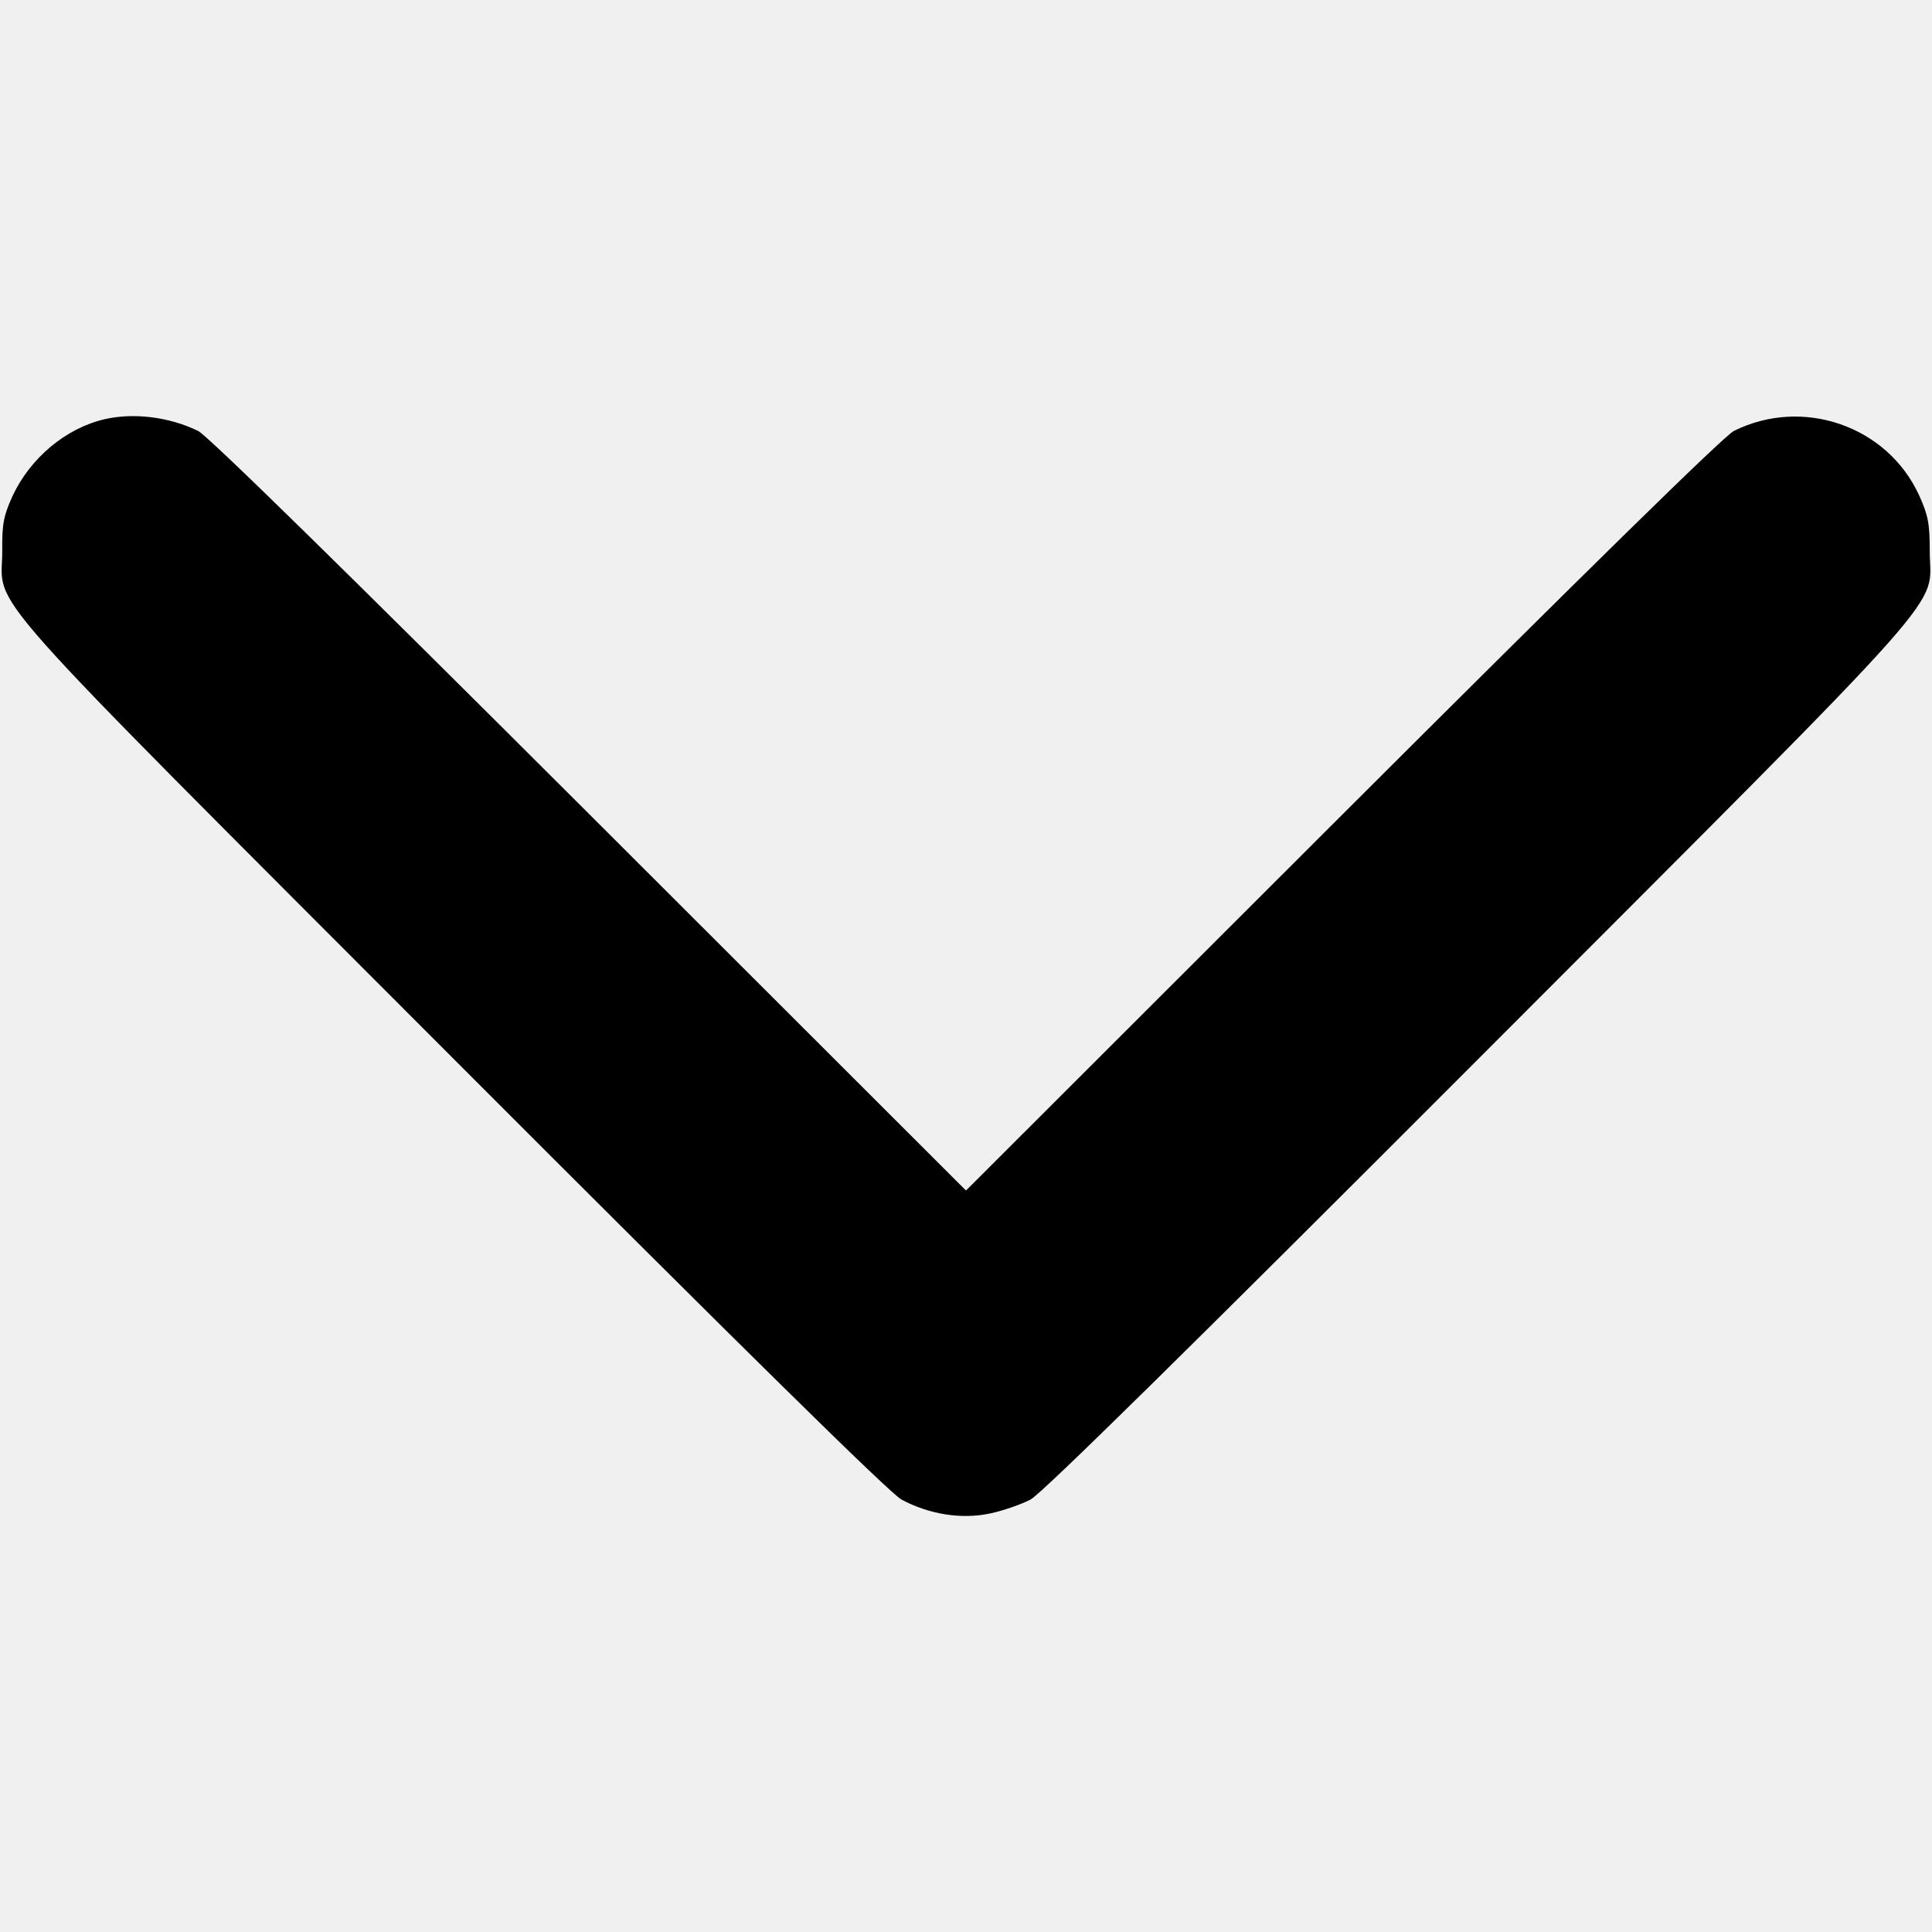
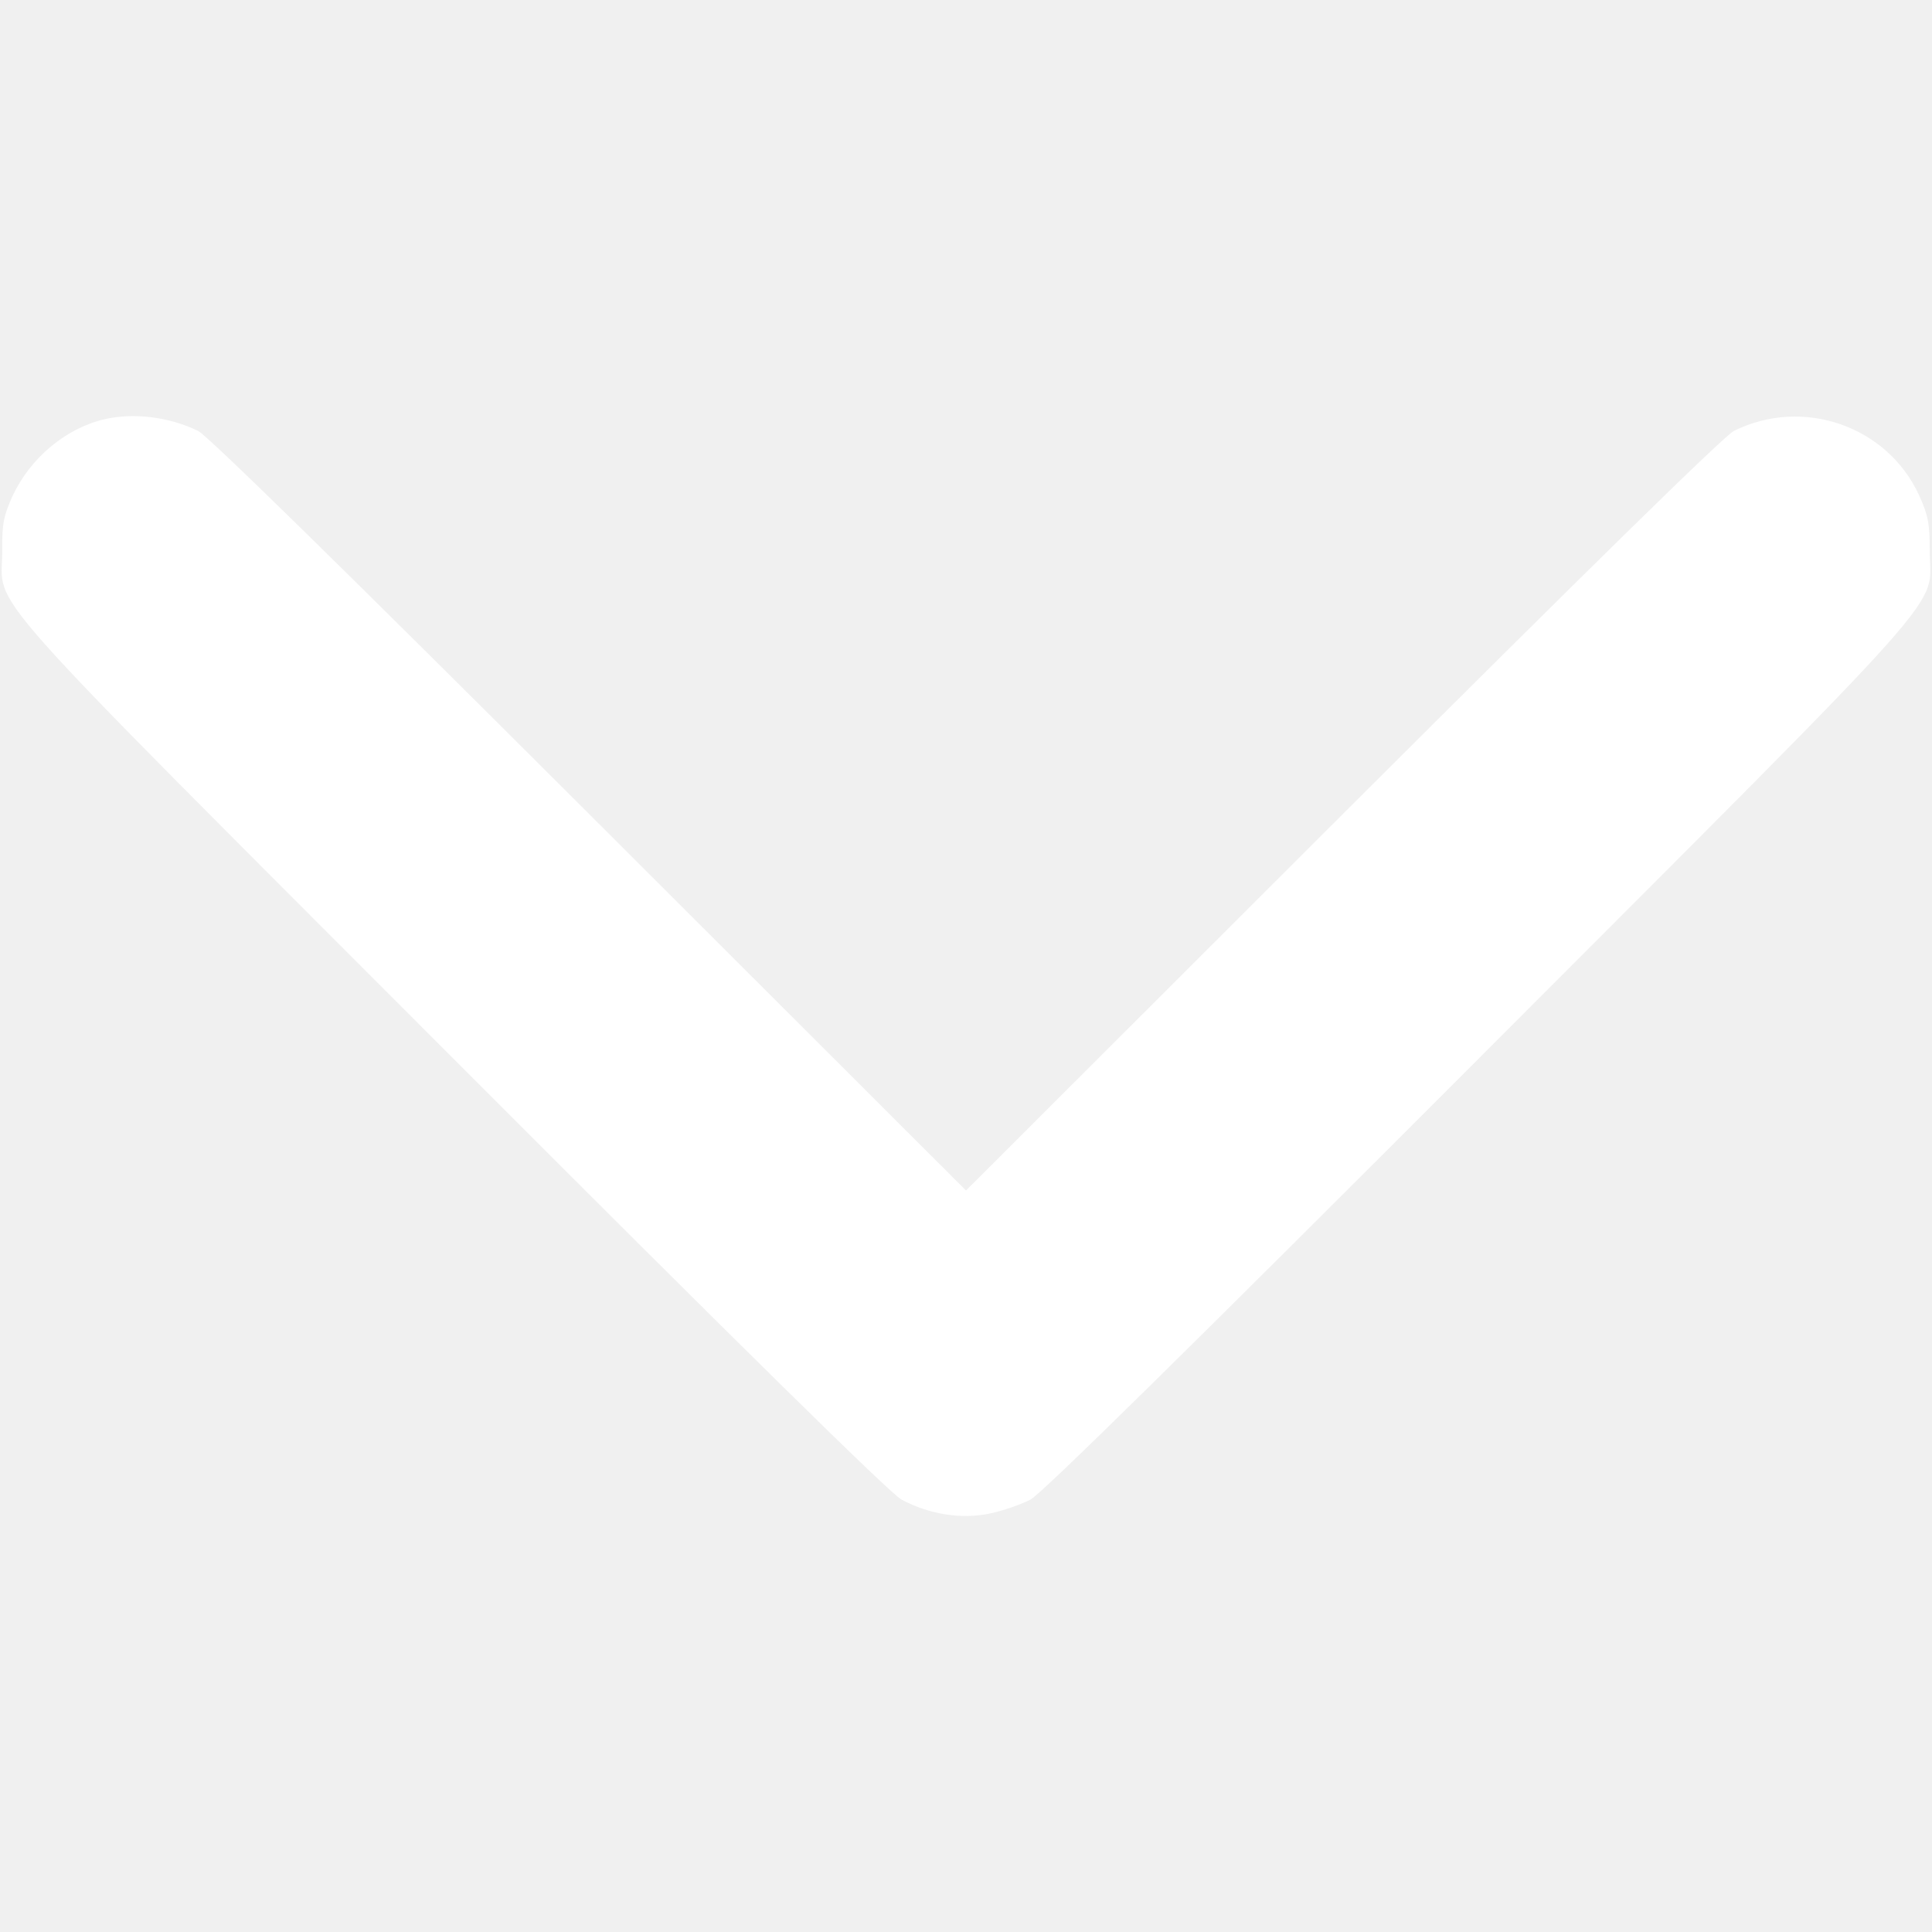
<svg xmlns="http://www.w3.org/2000/svg" version="1.0" width="512pt" height="512pt" viewBox="0 0 512 512" preserveAspectRatio="xMidYMid meet">
-   <g transform="translate(0,512) scale(0.1,-0.1)" fill="#000000" stroke="none">
+   <g transform="translate(0,512) scale(0.1,-0.1)" fill="#ffffff" stroke="none">
    <path d="M277 4009 c-103 -24 -197 -103 -244 -204 -23 -51 -28 -73 -27 -145 0 -160 -96 -52 1192 -1342 777 -778 1160 -1155 1191 -1172 73 -39 158 -53 234 -37 34 7 83 24 108 37 31 17 414 394 1191 1172 1288 1290 1192 1182 1192 1342 0 72 -4 94 -28 147 -84 184 -308 262 -491 171 -26 -13 -388 -368 -1037 -1016 l-998 -997 -998 997 c-652 651 -1011 1003 -1037 1016 -76 37 -170 49 -248 31z" />
  </g>
</svg>
